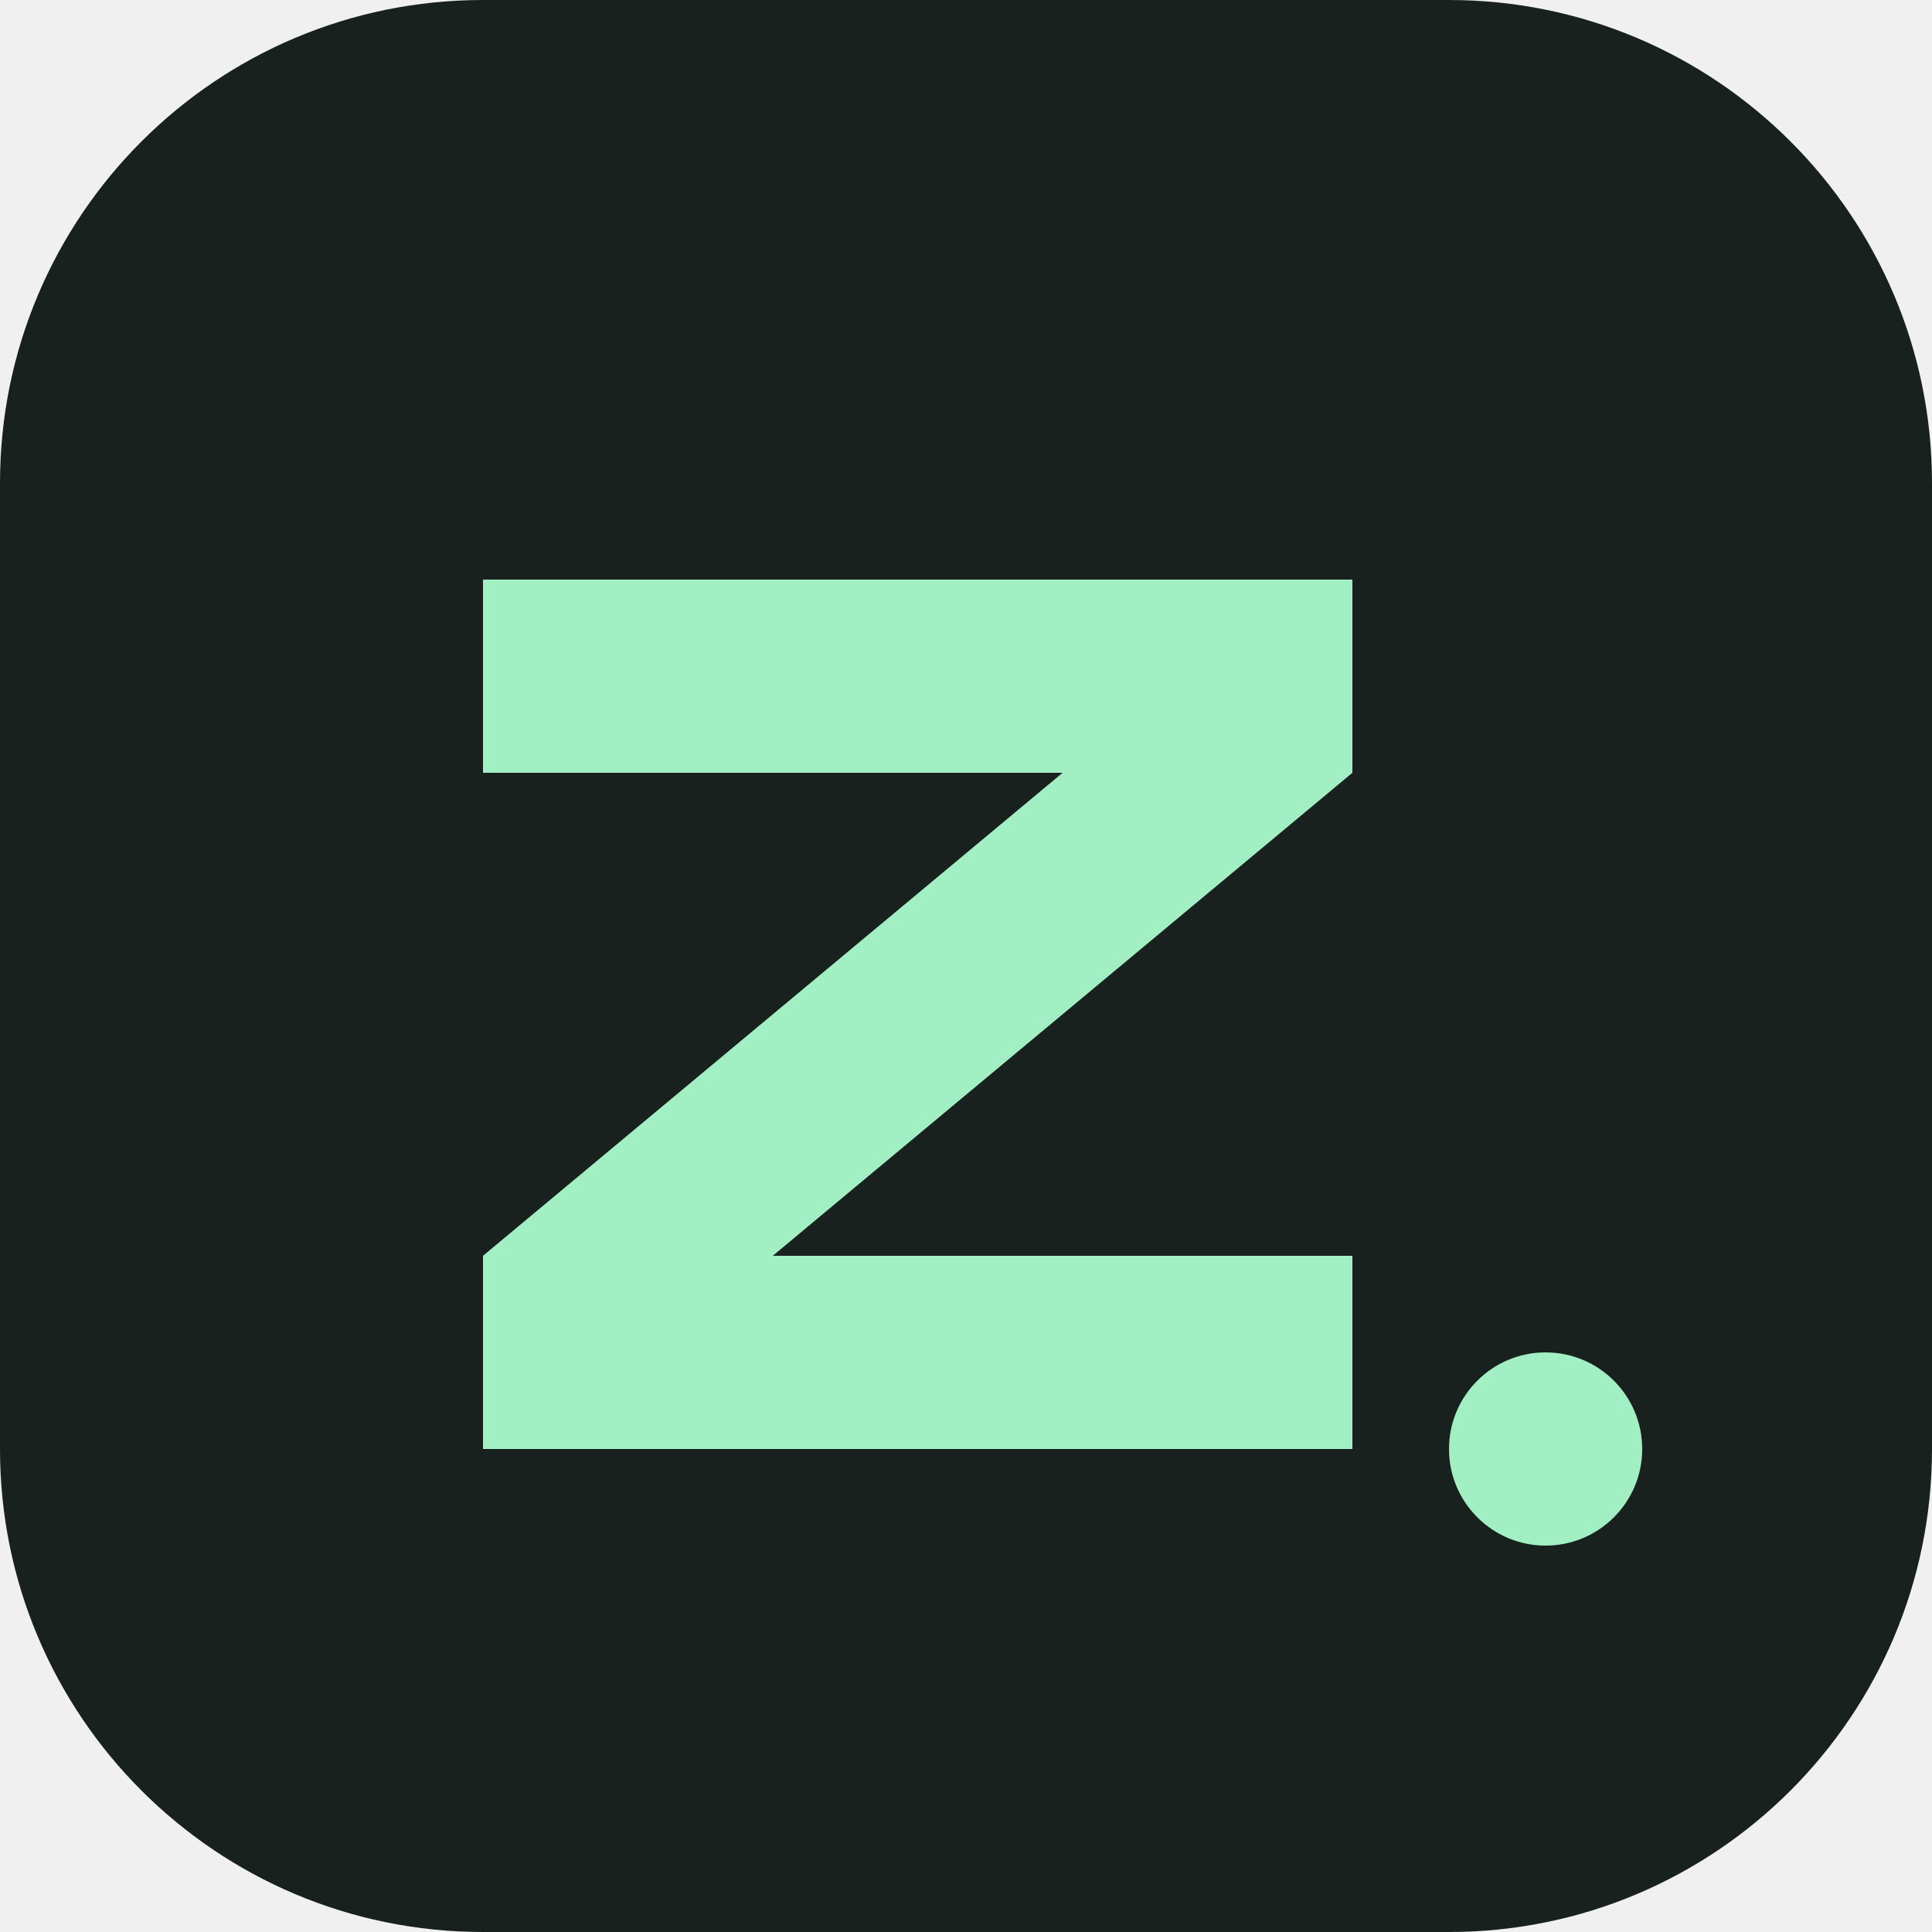
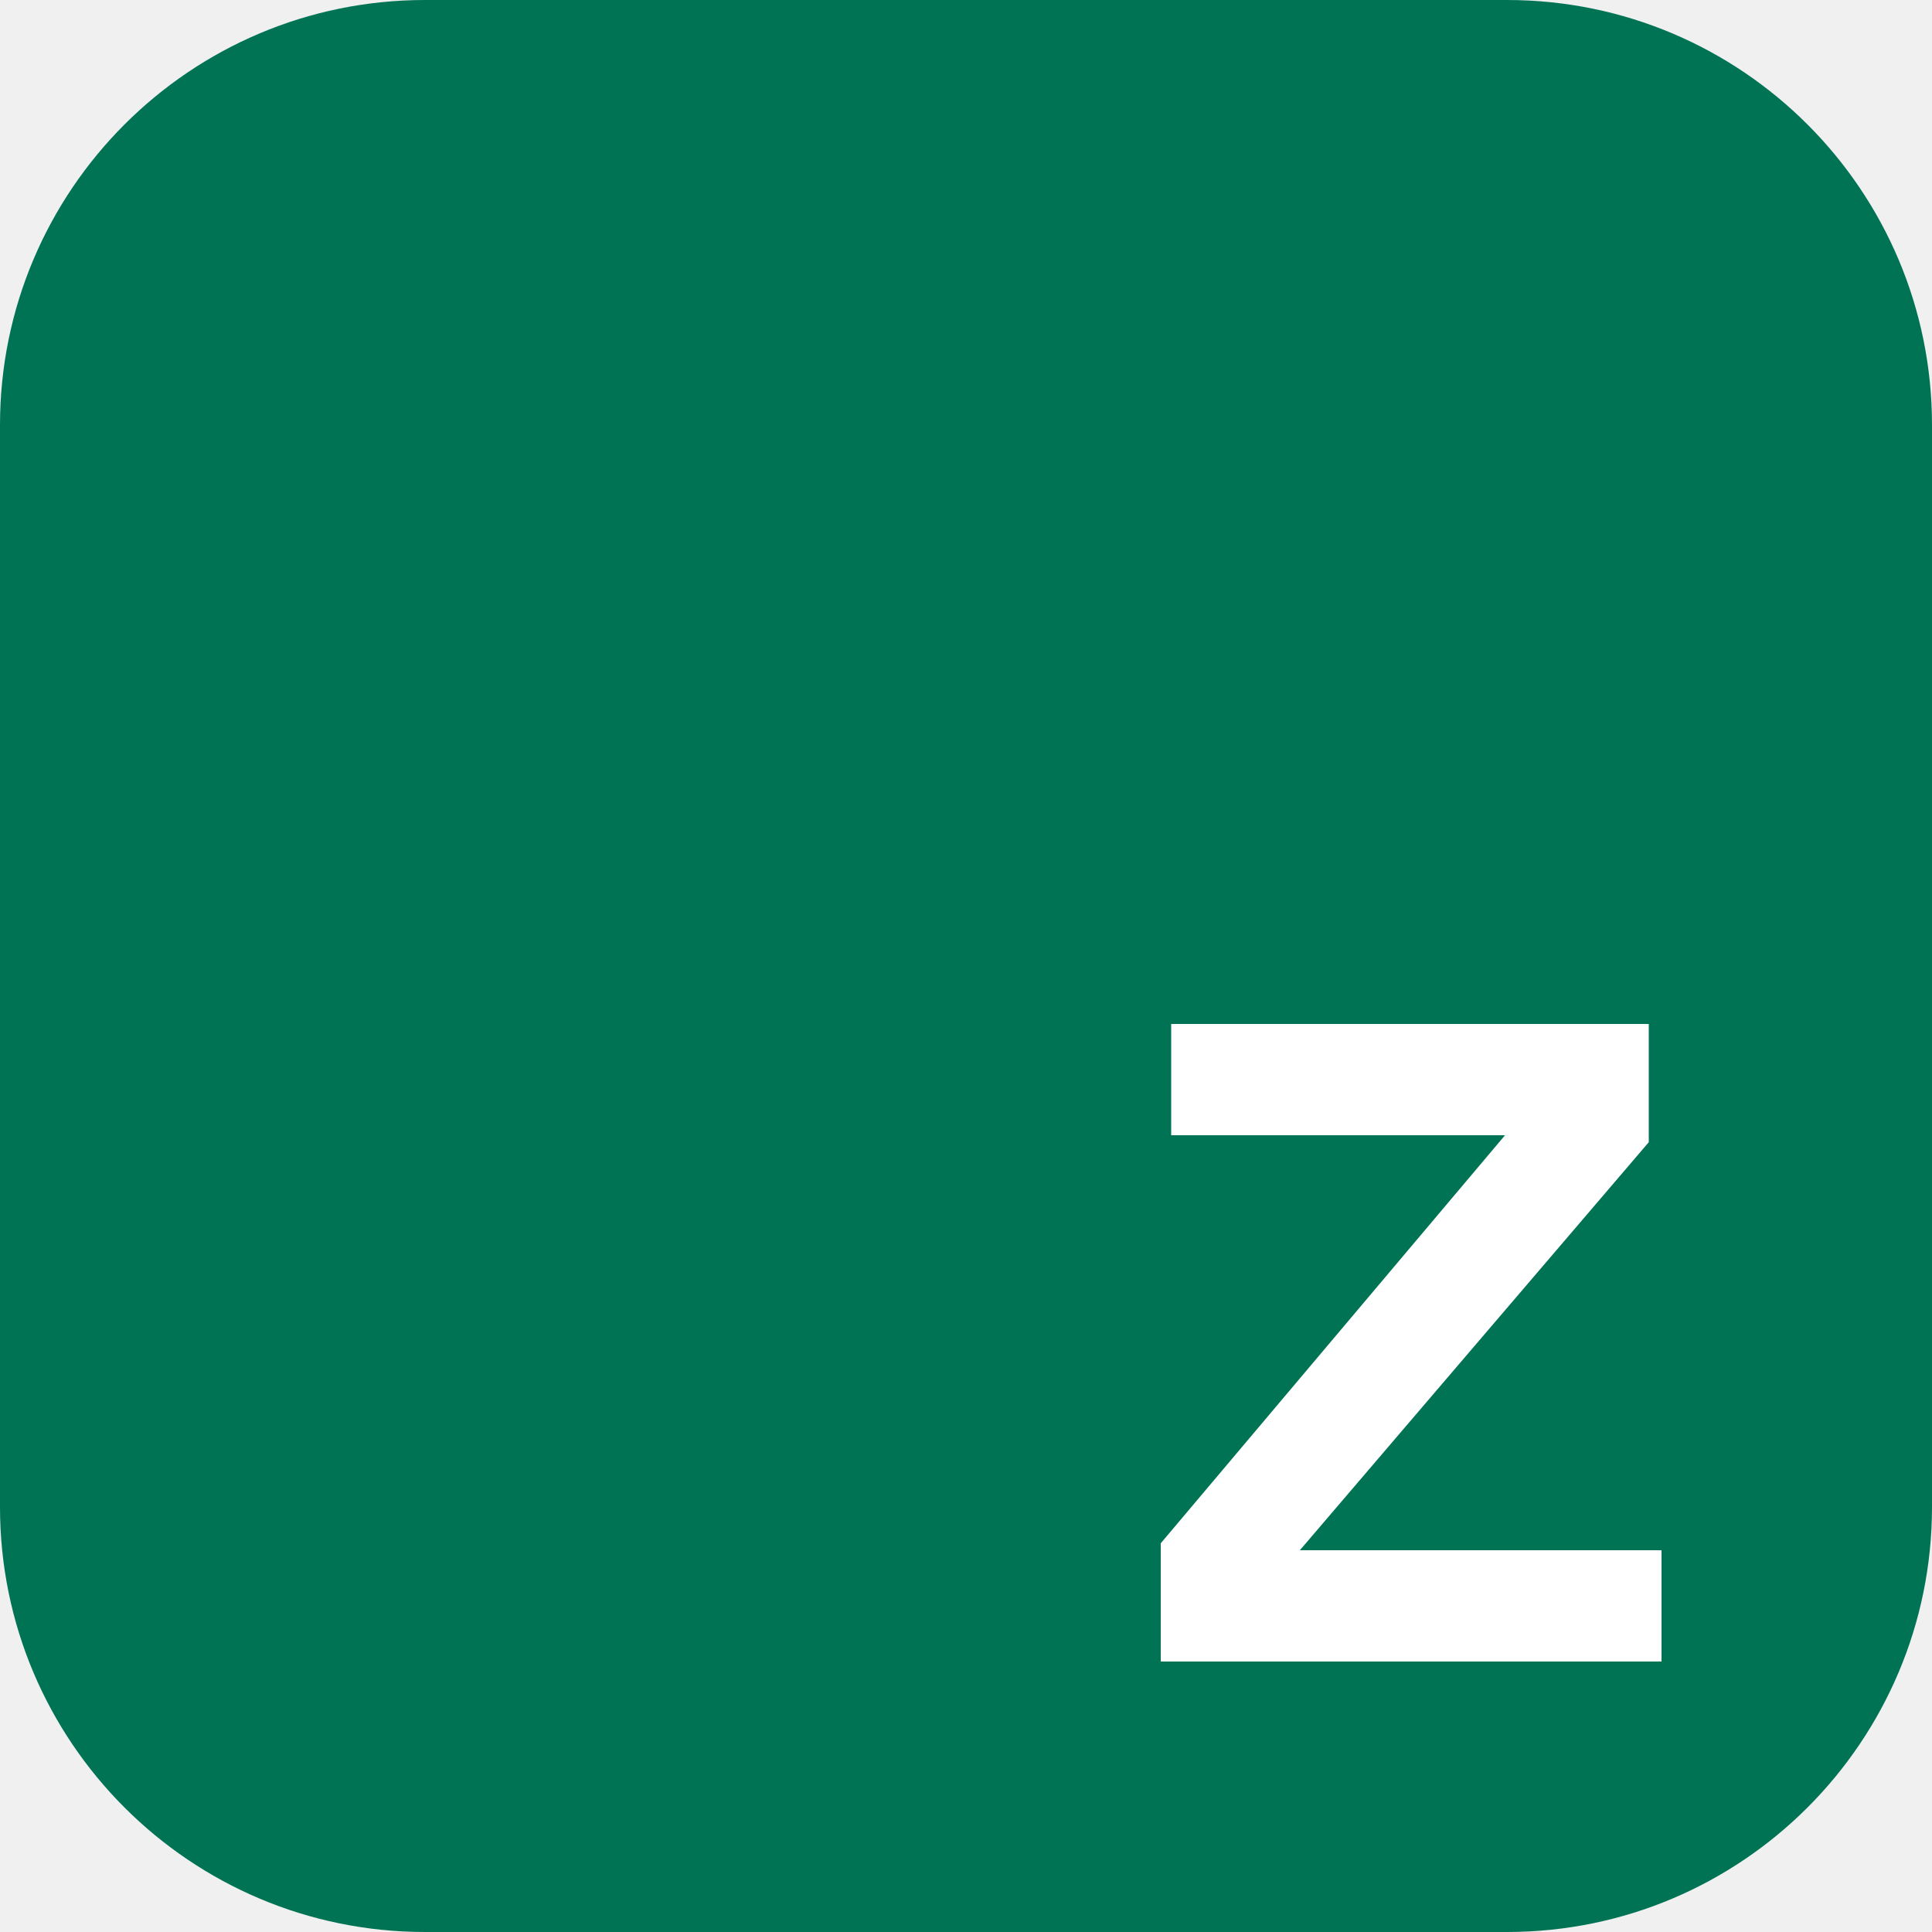
- <svg xmlns="http://www.w3.org/2000/svg" viewBox="0 0 40 40">
-   <rect width="40" height="40" rx="10" fill="#18211d" />
-   <path d="M10 12h18v4L16 26h12v4H10v-4l12-10H10z" fill="#a2efc4" />
-   <circle cx="32" cy="30" r="2" fill="#a2efc4" />
+ <svg xmlns="http://www.w3.org/2000/svg" viewBox="0 0 100 100" width="32" height="32" role="img" aria-label="Zak">
+   <rect width="100" height="100" rx="22" fill="#007355" />
+   <path transform="translate(55.04 86)" d="M5.04 0.0V-6.12L22.86 -27.24H5.58V-33.0H30.3V-26.88L12.24 -5.76H30.96V0.0Z" fill="#FFFFFF" />
</svg>
